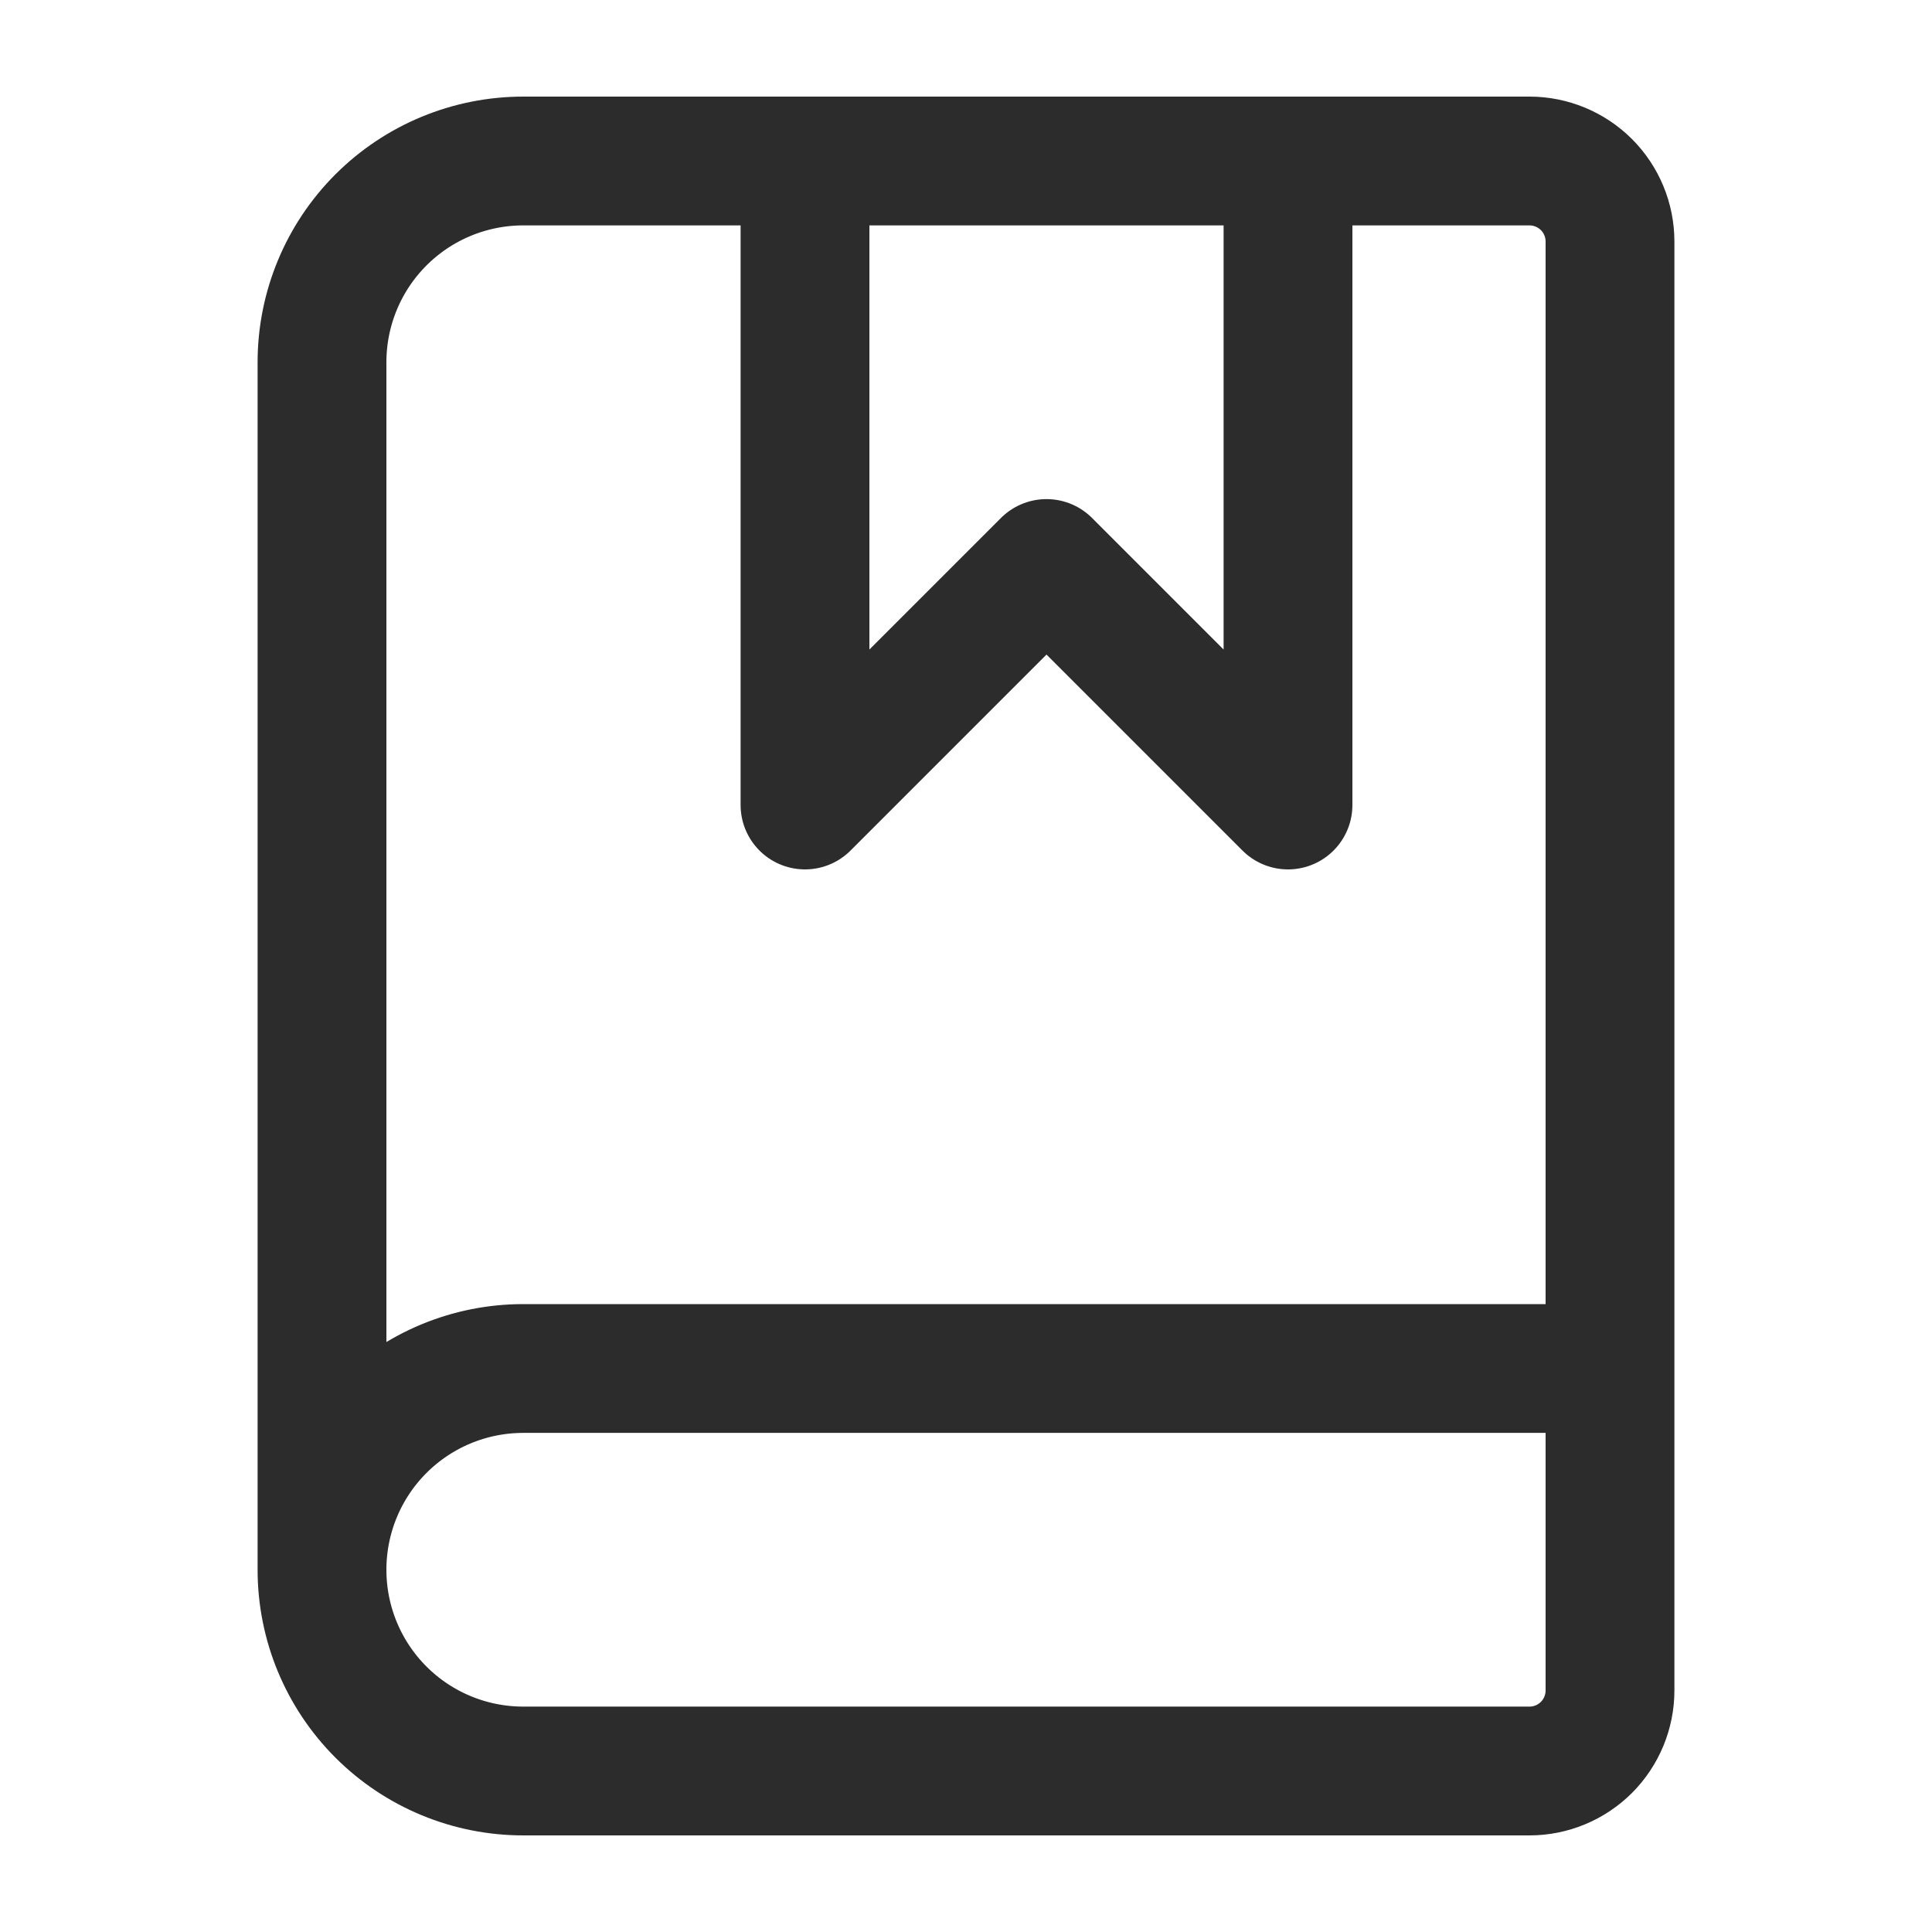
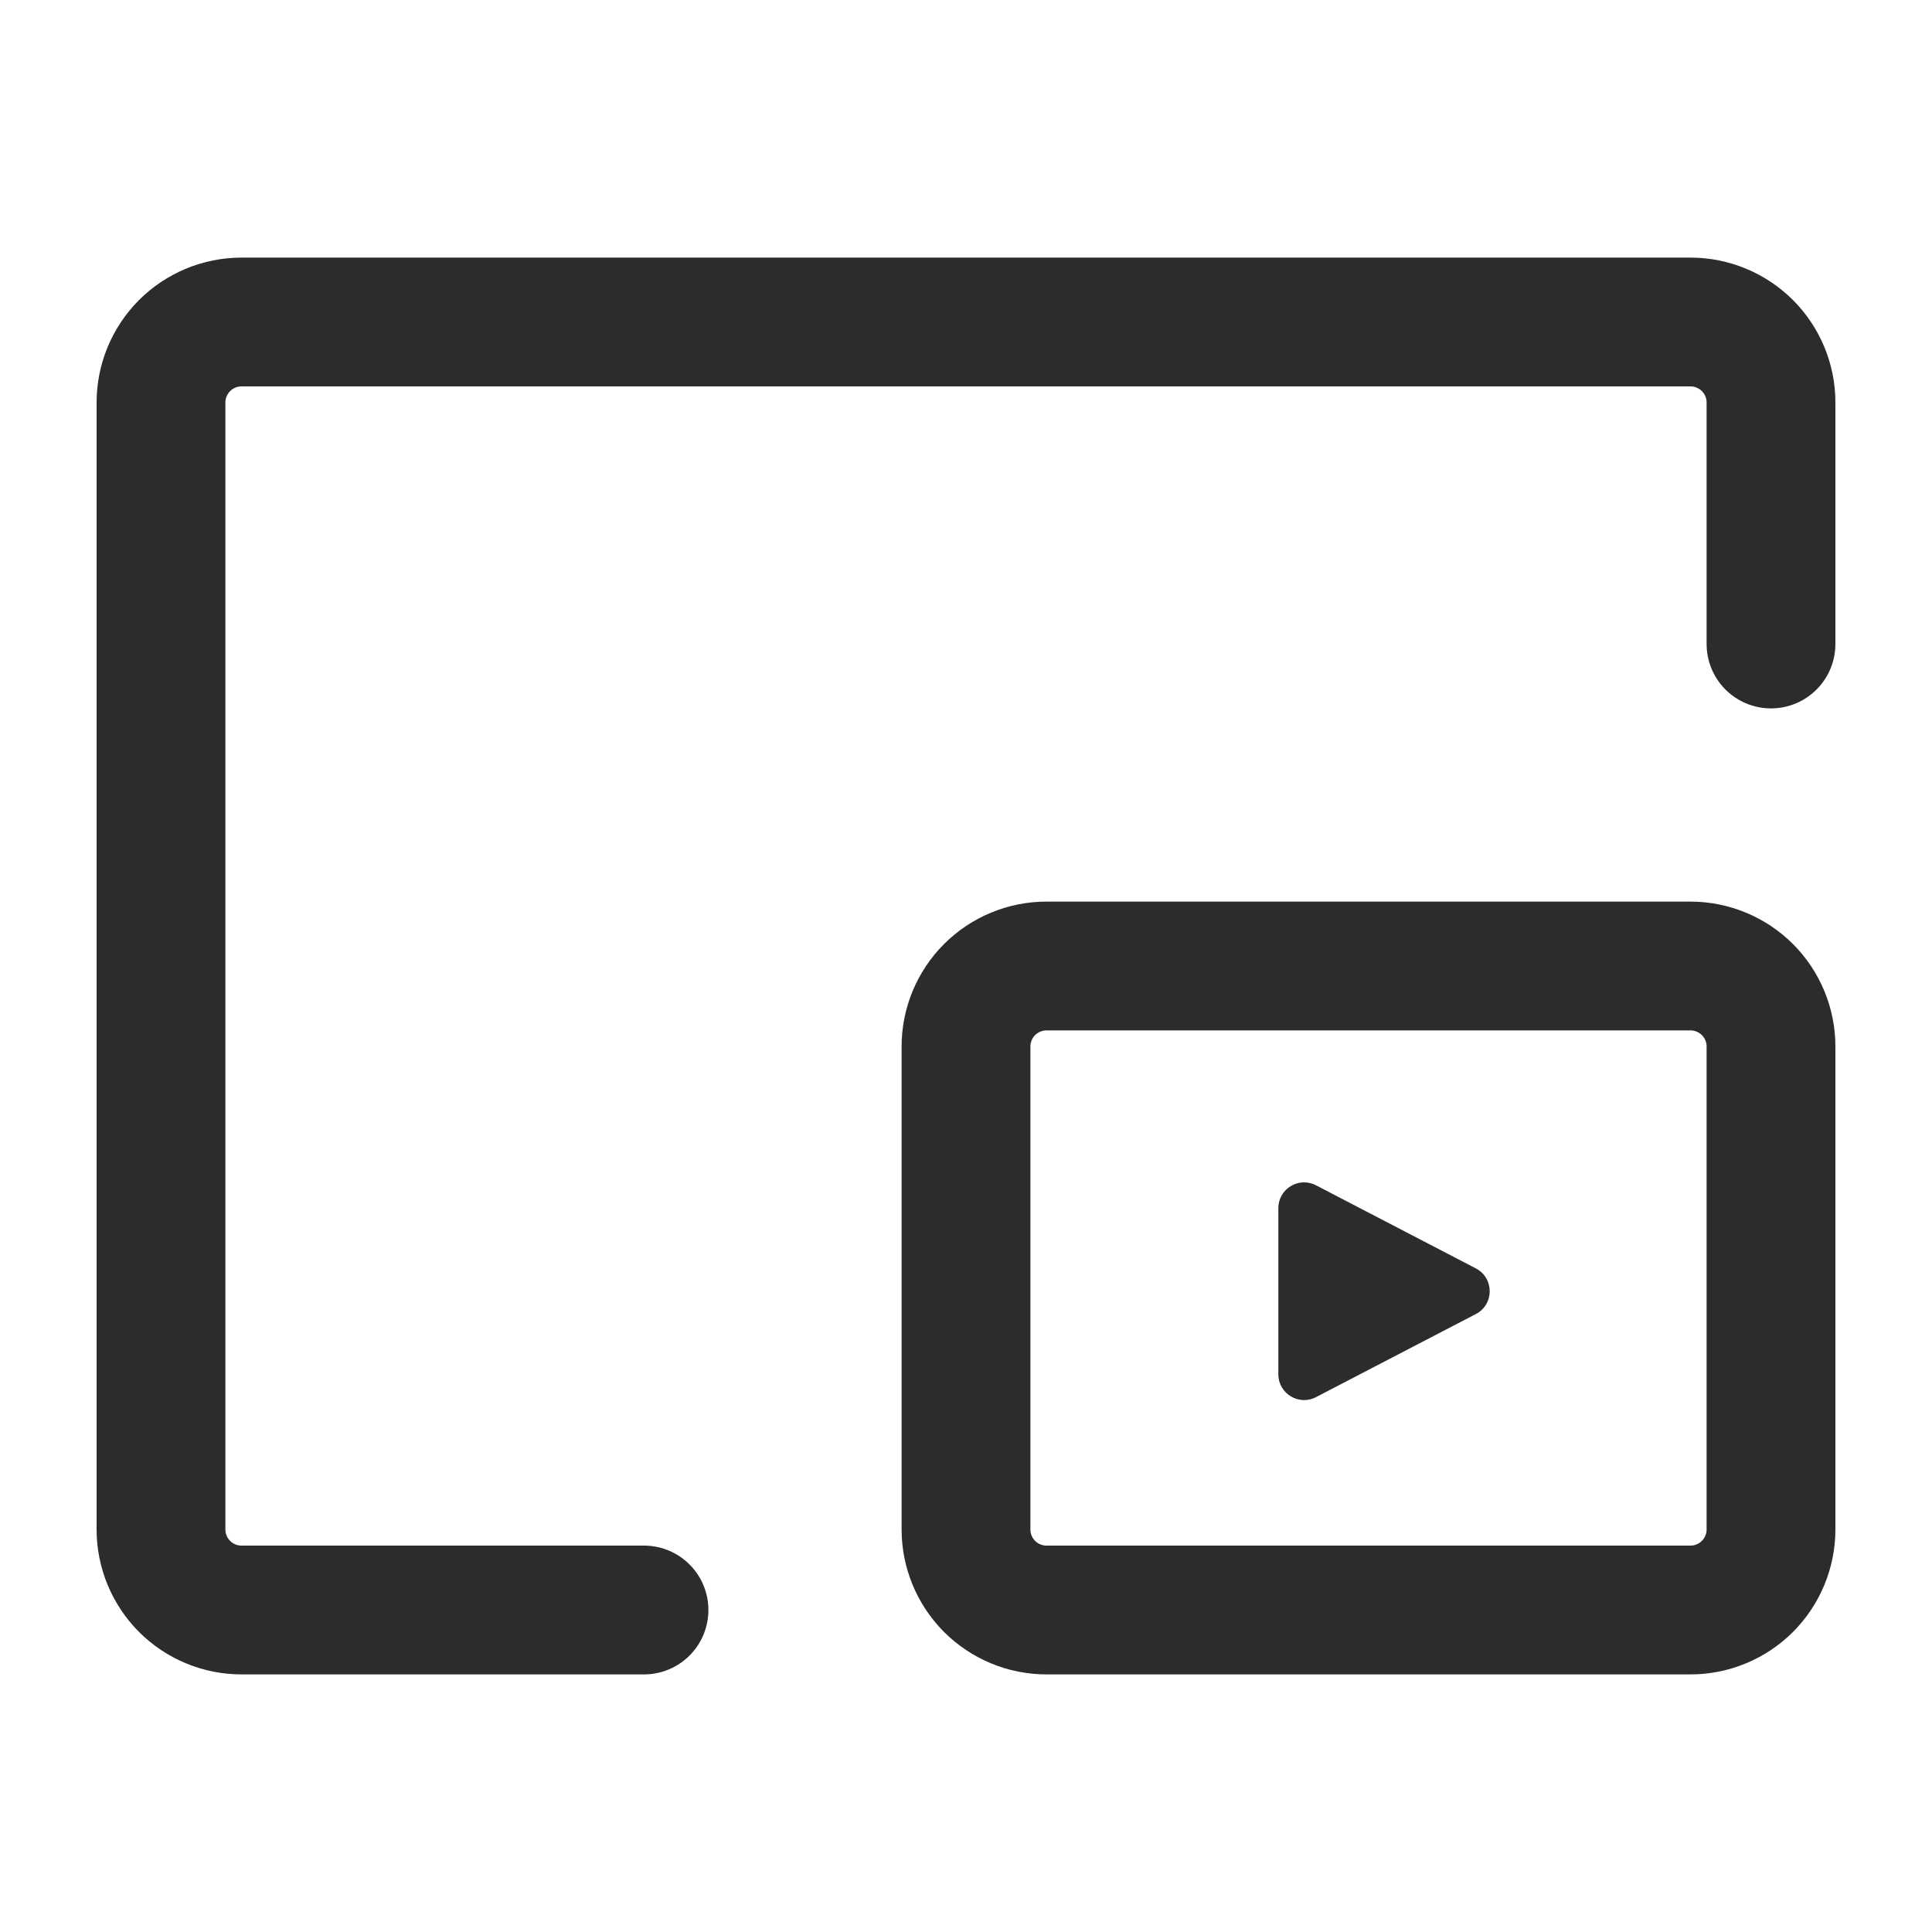
<svg xmlns="http://www.w3.org/2000/svg" width="30" height="30" viewBox="0 0 30 30" fill="none">
-   <g id="lucide:book-marked">
+   <g id="icon-park-outline:full-screen-play">
    <g id="Group">
-       <path id="Vector" d="M12.5 2.5V12.5L16.25 8.75L20 12.5V2.5" stroke="#2C2C2C" stroke-width="2" stroke-linecap="round" stroke-linejoin="round" />
-       <path id="Vector_2" d="M5 24.375V5.625C5 4.796 5.329 4.001 5.915 3.415C6.501 2.829 7.296 2.5 8.125 2.5H23.75C24.081 2.5 24.399 2.632 24.634 2.866C24.868 3.101 25 3.418 25 3.75V26.25C25 26.581 24.868 26.899 24.634 27.134C24.399 27.368 24.081 27.5 23.75 27.5H8.125C7.296 27.5 6.501 27.171 5.915 26.585C5.329 25.999 5 25.204 5 24.375ZM5 24.375C5 23.546 5.329 22.751 5.915 22.165C6.501 21.579 7.296 21.25 8.125 21.25H25" stroke="#2C2C2C" stroke-width="2" stroke-linecap="round" stroke-linejoin="round" />
+       <path id="Vector" d="M10 25H3.75C3.418 25 3.101 24.868 2.866 24.634C2.632 24.399 2.5 24.081 2.5 23.75V6.25C2.5 5.918 2.632 5.601 2.866 5.366C3.101 5.132 3.418 5 3.75 5H26.25C26.581 5 26.899 5.132 27.134 5.366C27.368 5.601 27.5 5.918 27.5 6.25V10" stroke="#2C2C2C" stroke-width="2" stroke-linecap="round" stroke-linejoin="round" />
+       <path id="Vector_2" d="M26.25 15H16.25C15.918 15 15.601 15.132 15.366 15.366C15.132 15.601 15 15.918 15 16.25V23.75C15 24.081 15.132 24.399 15.366 24.634C15.601 24.868 15.918 25 16.25 25H26.25C26.581 25 26.899 24.868 27.134 24.634C27.368 24.399 27.5 24.081 27.5 23.75V16.25C27.5 15.918 27.368 15.601 27.134 15.366C26.899 15.132 26.581 15 26.25 15Z" stroke="#2C2C2C" stroke-width="2" stroke-linejoin="round" />
    </g>
+     <path id="Polygon 8" d="M22.916 19.695C23.204 19.845 23.204 20.256 22.916 20.405L20.434 21.695C20.168 21.833 19.85 21.64 19.85 21.34L19.85 18.76C19.85 18.46 20.168 18.267 20.434 18.405L22.916 19.695Z" fill="#2C2C2C" />
  </g>
</svg>
